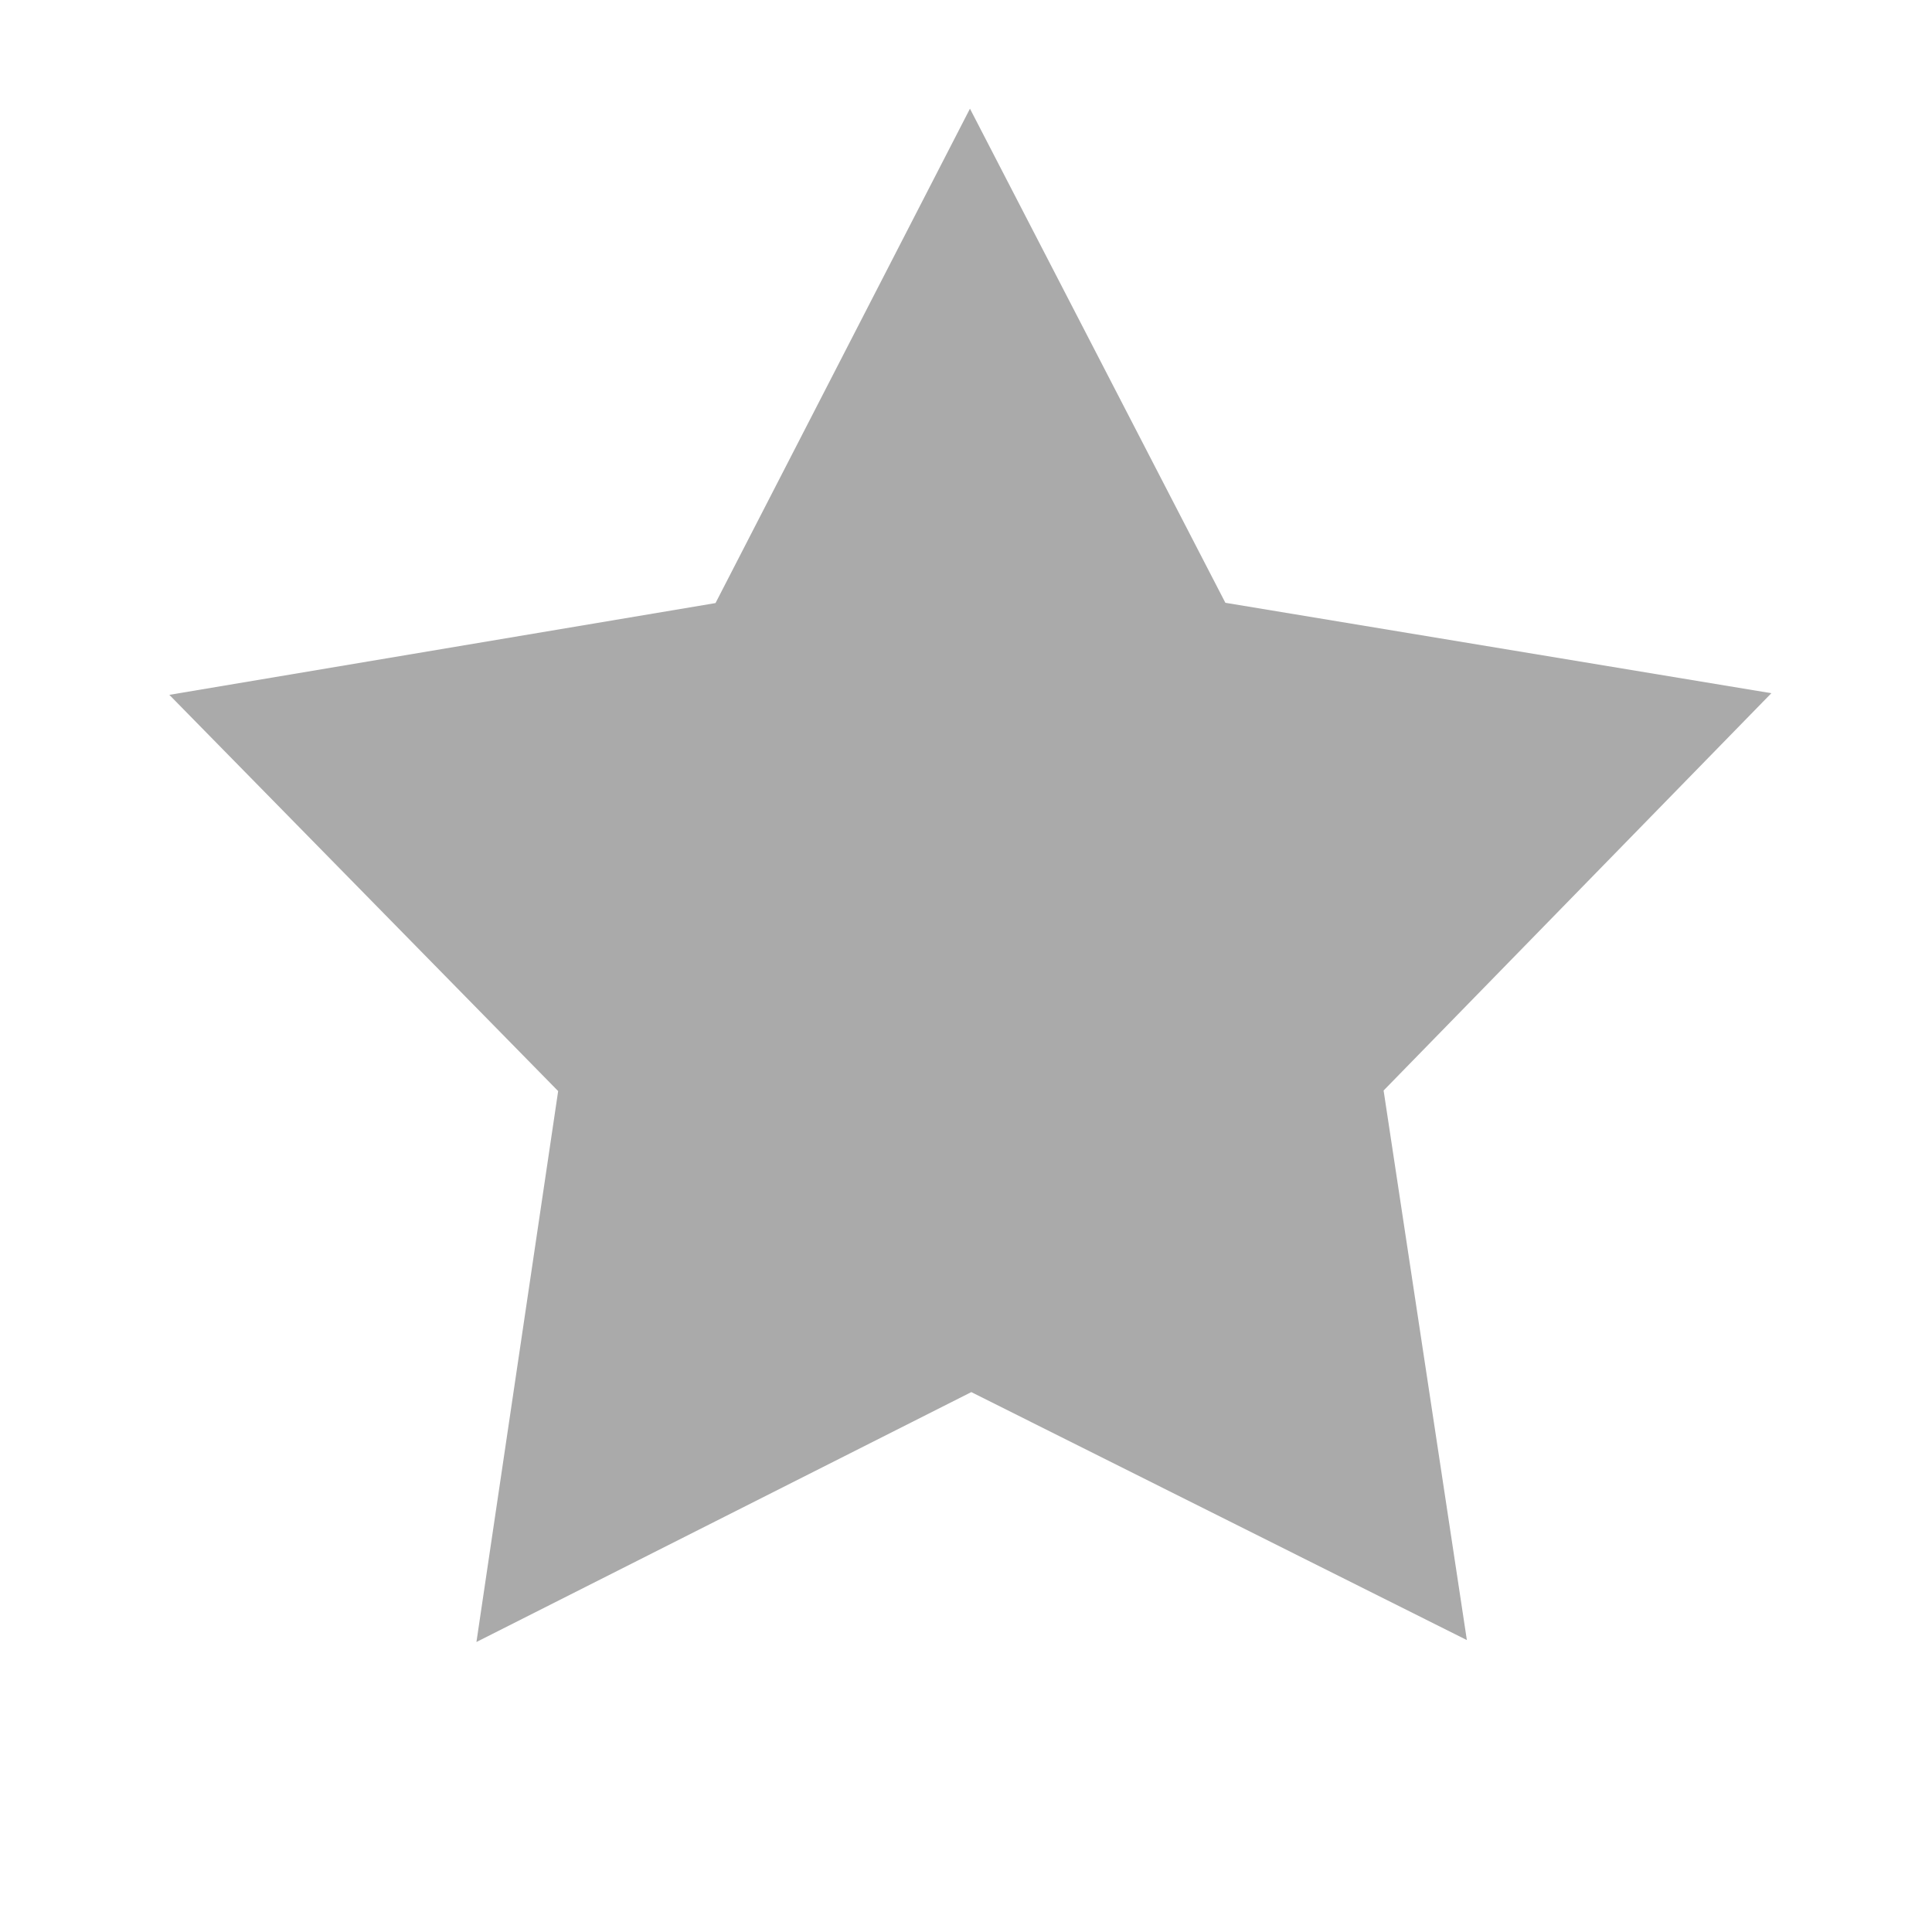
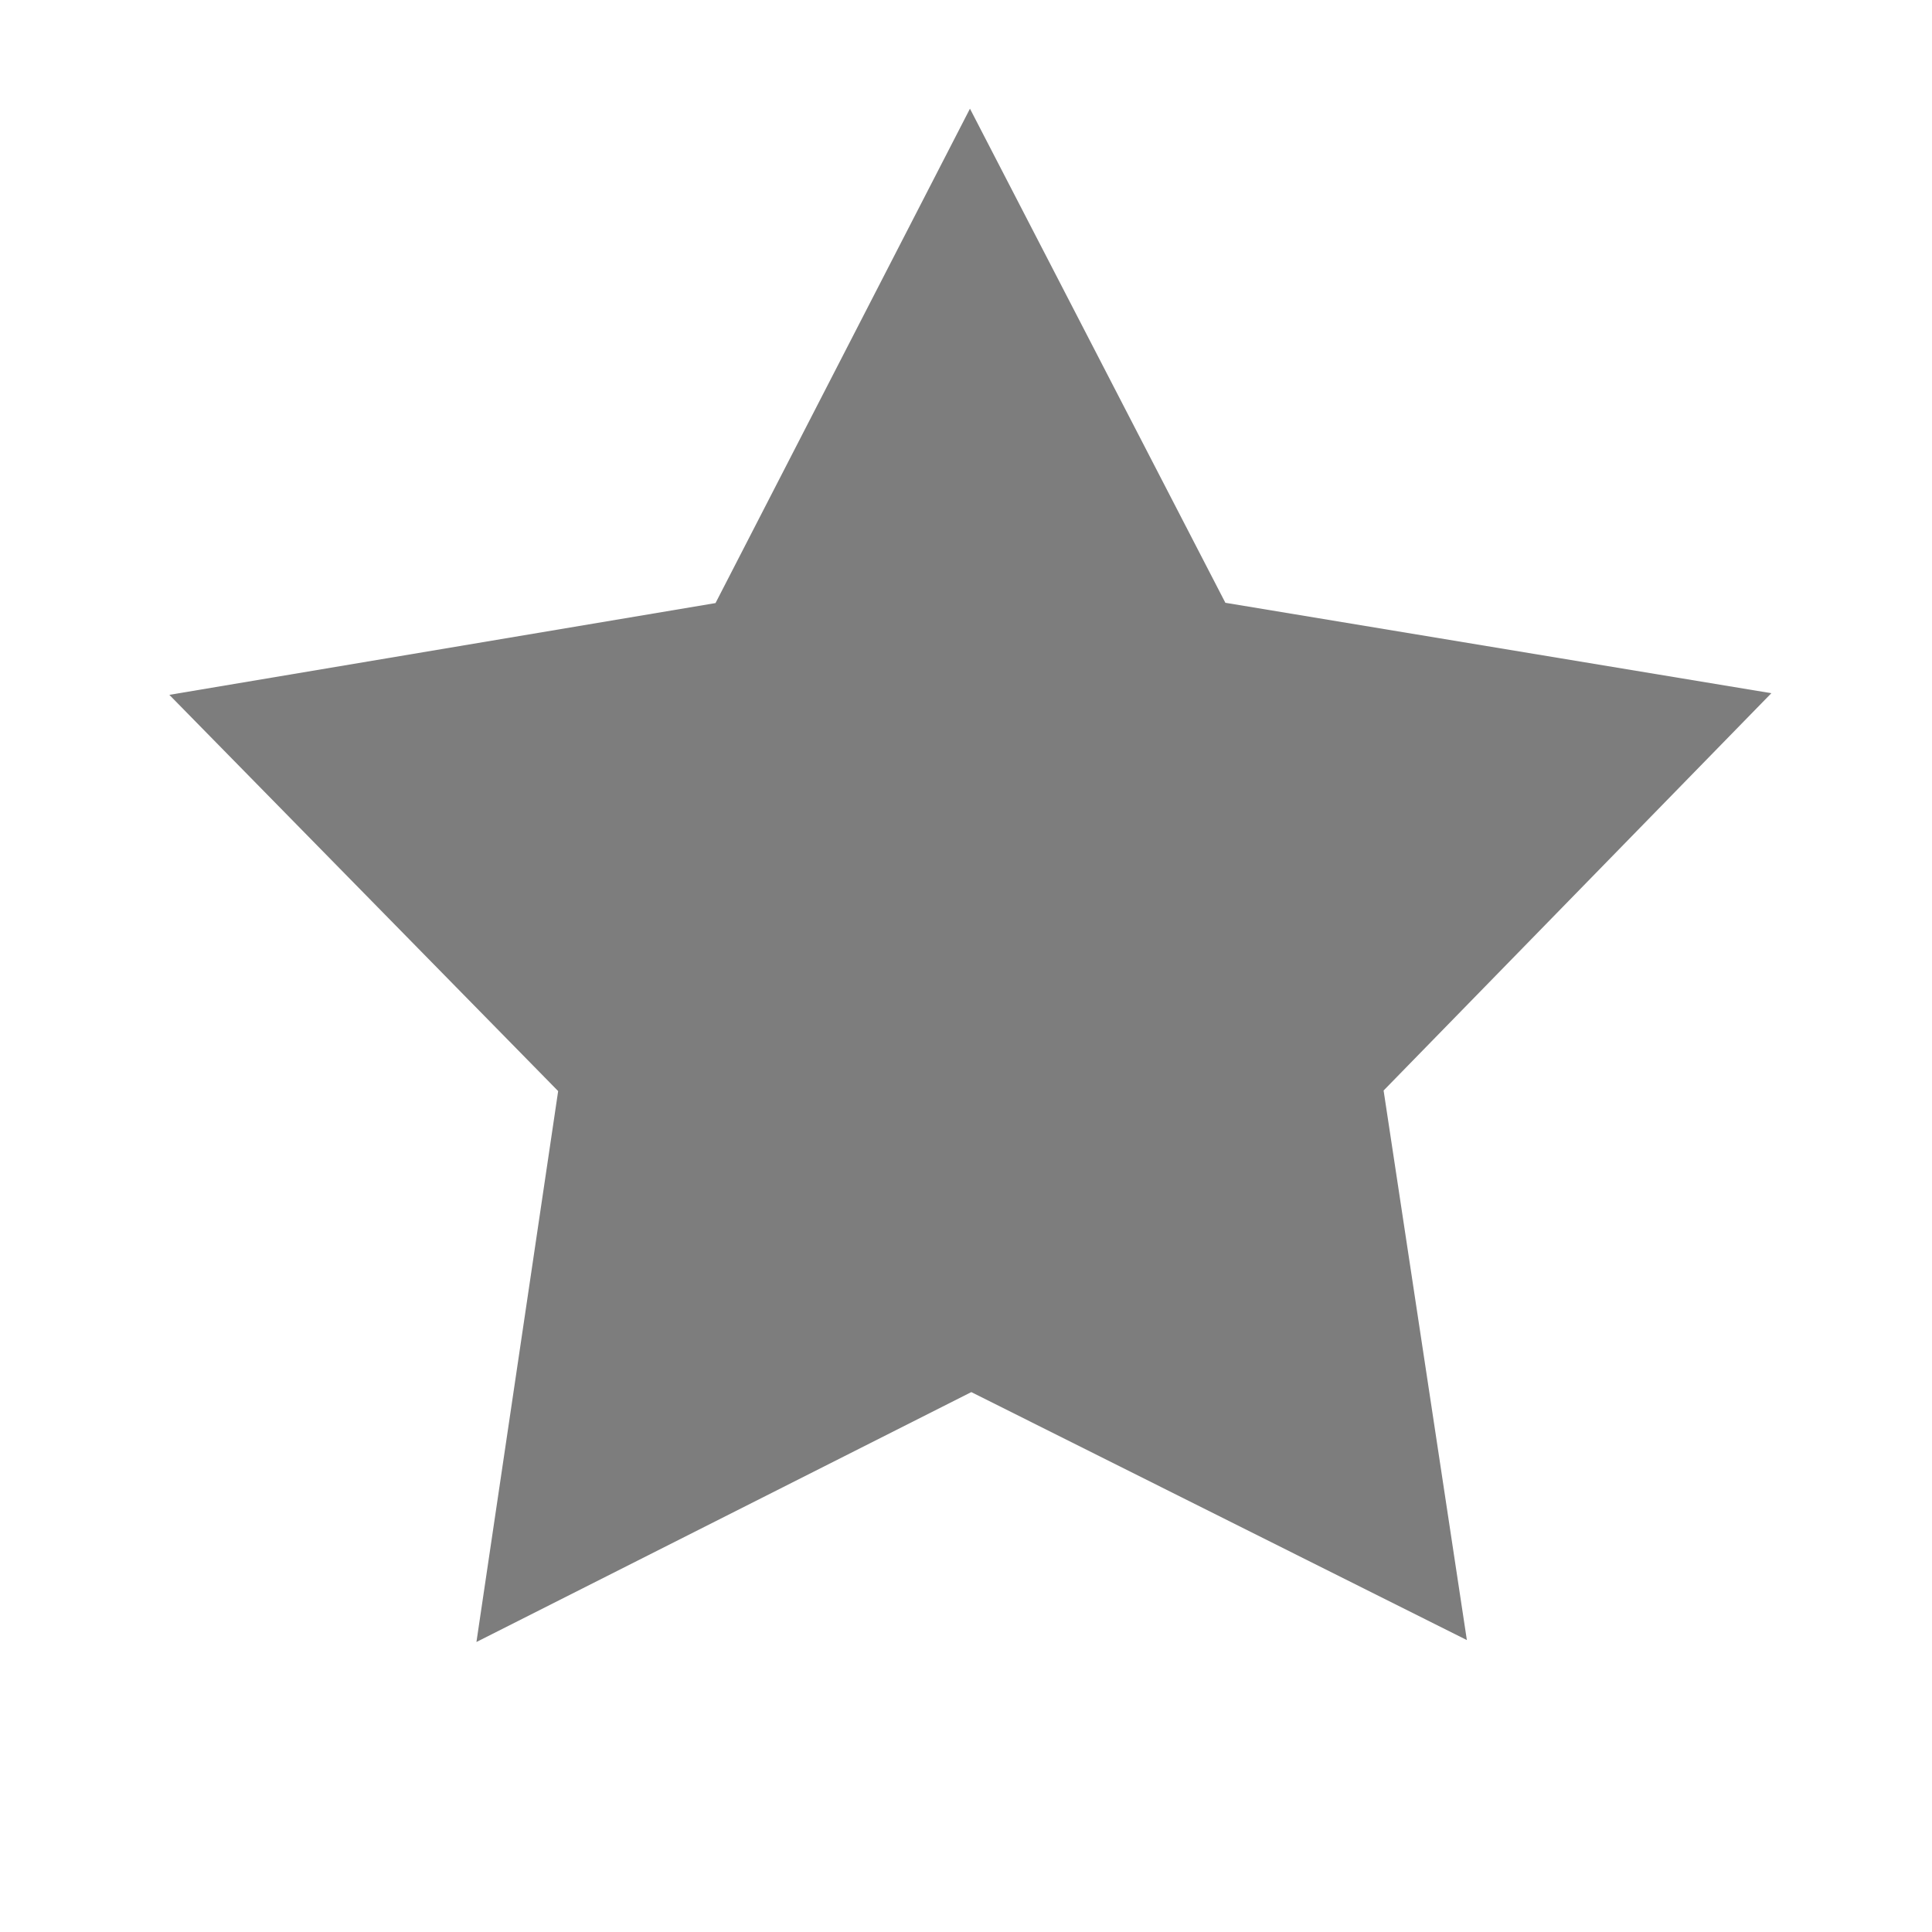
<svg xmlns="http://www.w3.org/2000/svg" width="20" height="20">
-   <path fill="#aaa" d="M10.041 1.125 7.407 6.243l-5.654.95 4.025 4.102-.846 5.703 5.123-2.587 5.13 2.567-.862-5.689 4.014-4.113-5.652-.936z" color="#000" font-family="sans-serif" font-weight="400" overflow="visible" style="line-height:normal;font-variant-ligatures:normal;font-variant-position:normal;font-variant-caps:normal;font-variant-numeric:normal;font-variant-alternates:normal;font-feature-settings:normal;text-indent:0;text-align:start;text-decoration-line:none;text-decoration-style:solid;text-decoration-color:#000;text-transform:none;text-orientation:mixed;shape-padding:0;isolation:auto;mix-blend-mode:normal" />
+   <path d="M10.041 1.125 7.407 6.243l-5.654.95 4.025 4.102-.846 5.703 5.123-2.587 5.13 2.567-.862-5.689 4.014-4.113-5.652-.936z" color="#000" opacity=".51" />
</svg>
